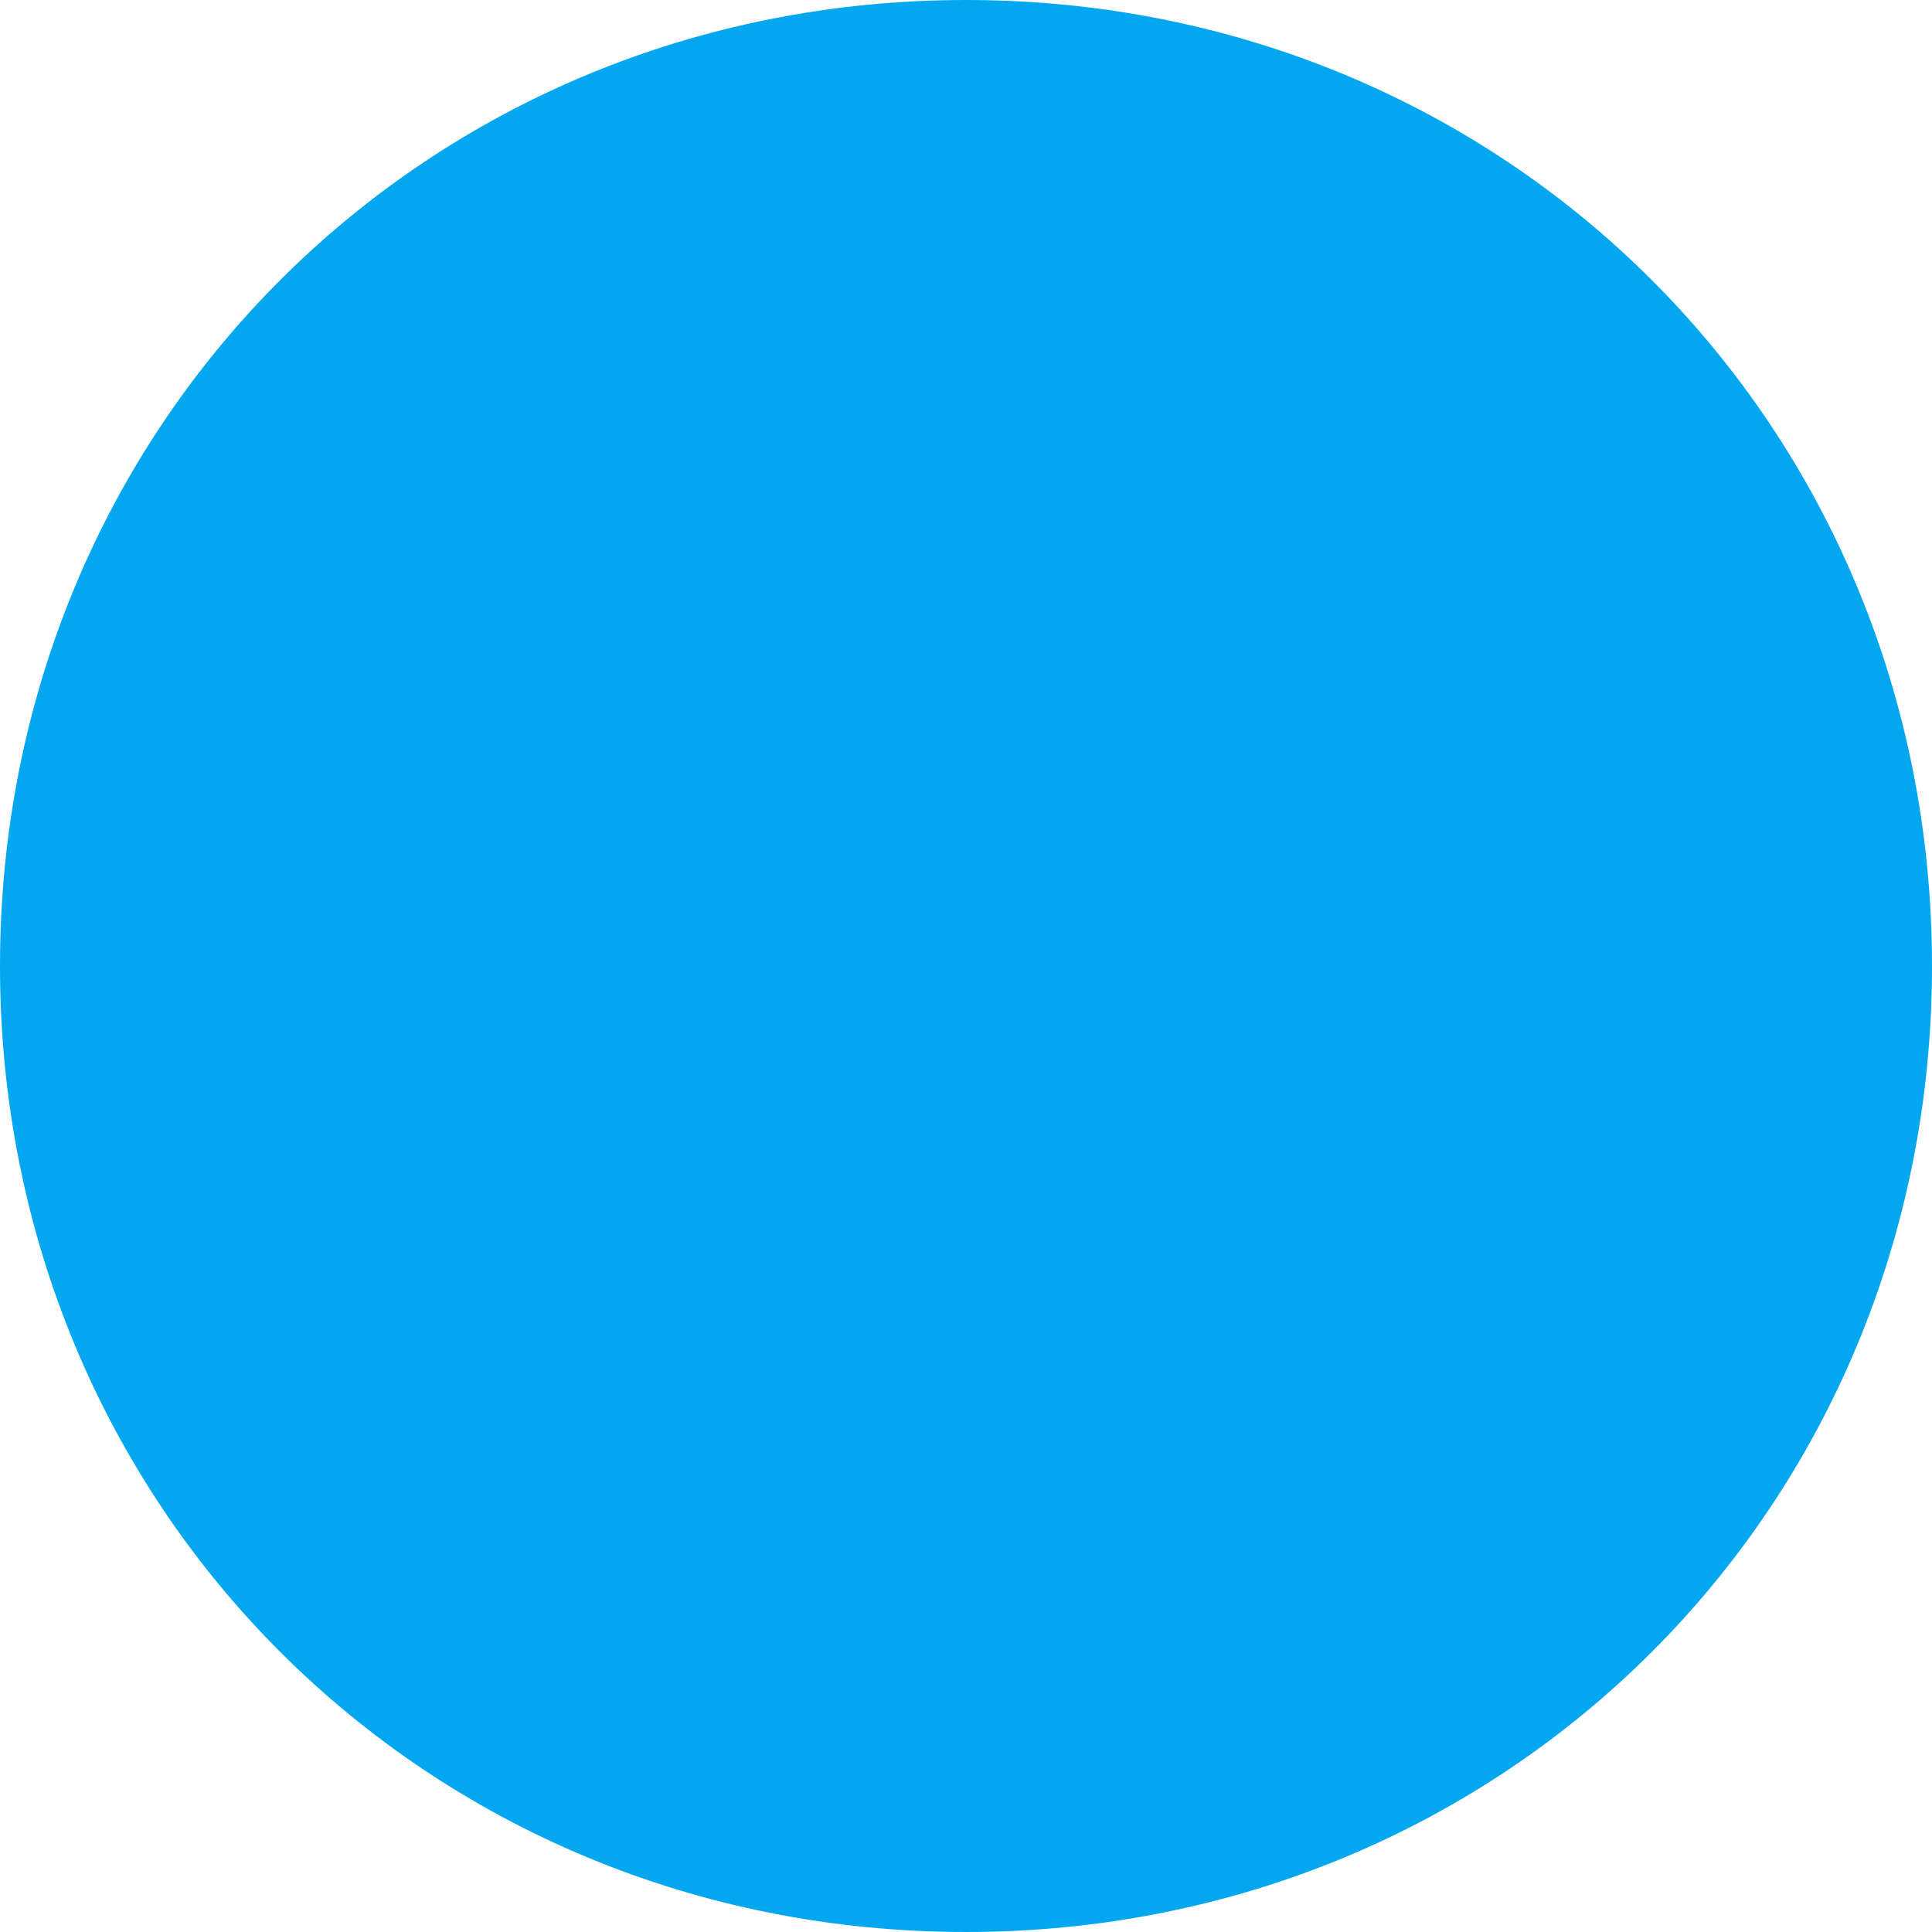
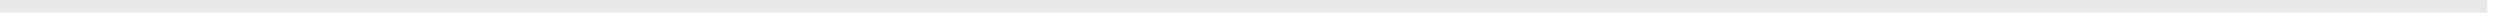
- <svg xmlns="http://www.w3.org/2000/svg" version="1.1" width="24px" height="24px">
-   <g transform="matrix(1 0 0 1 -121 -8 )">
-     <path d="M 133 8  C 139.72 8  145 13.28  145 20  C 145 26.72  139.72 32  133 32  C 126.28 32  121 26.72  121 20  C 121 13.28  126.28 8  133 8  Z " fill-rule="nonzero" fill="#02a7f0" stroke="none" />
+ <svg xmlns="http://www.w3.org/2000/svg" version="1.1" width="198px" height="2px">
+   <g transform="matrix(1 0 0 1 -506 -20 )">
+     <path d="M 506 20.5  L 703 20.5  " stroke-width="1" stroke="#e8e8e8" fill="none" />
  </g>
</svg>
